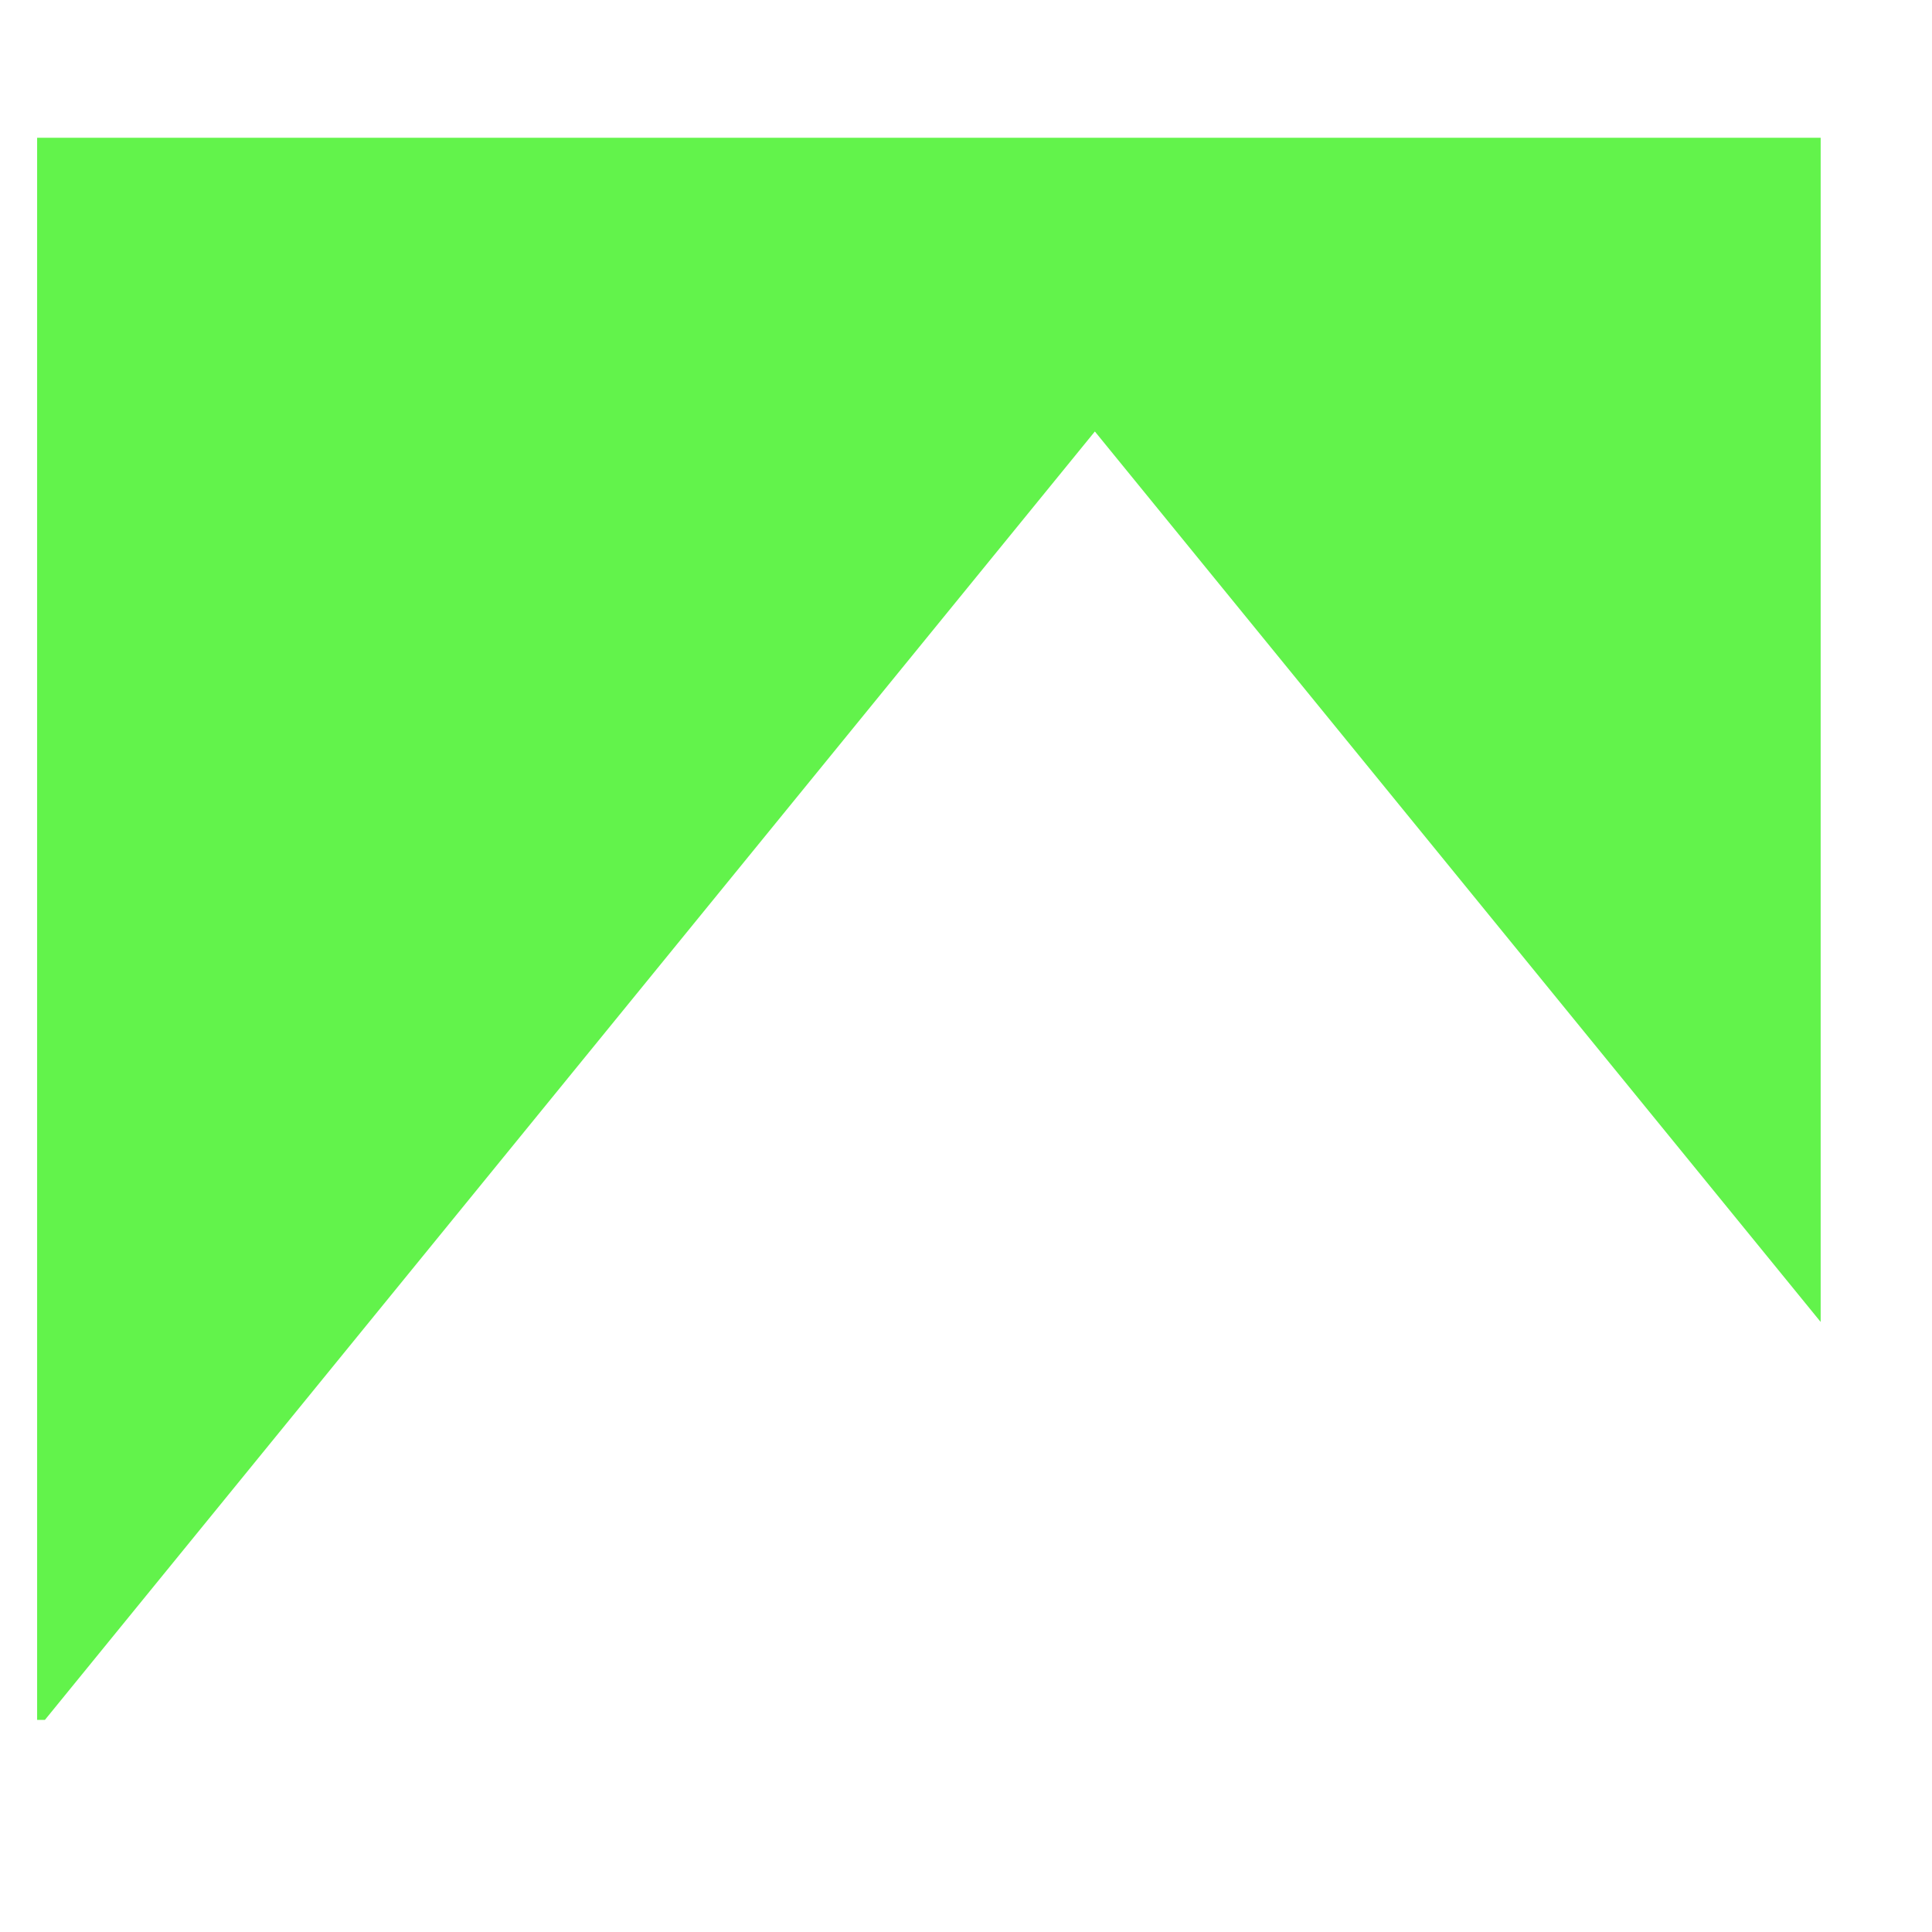
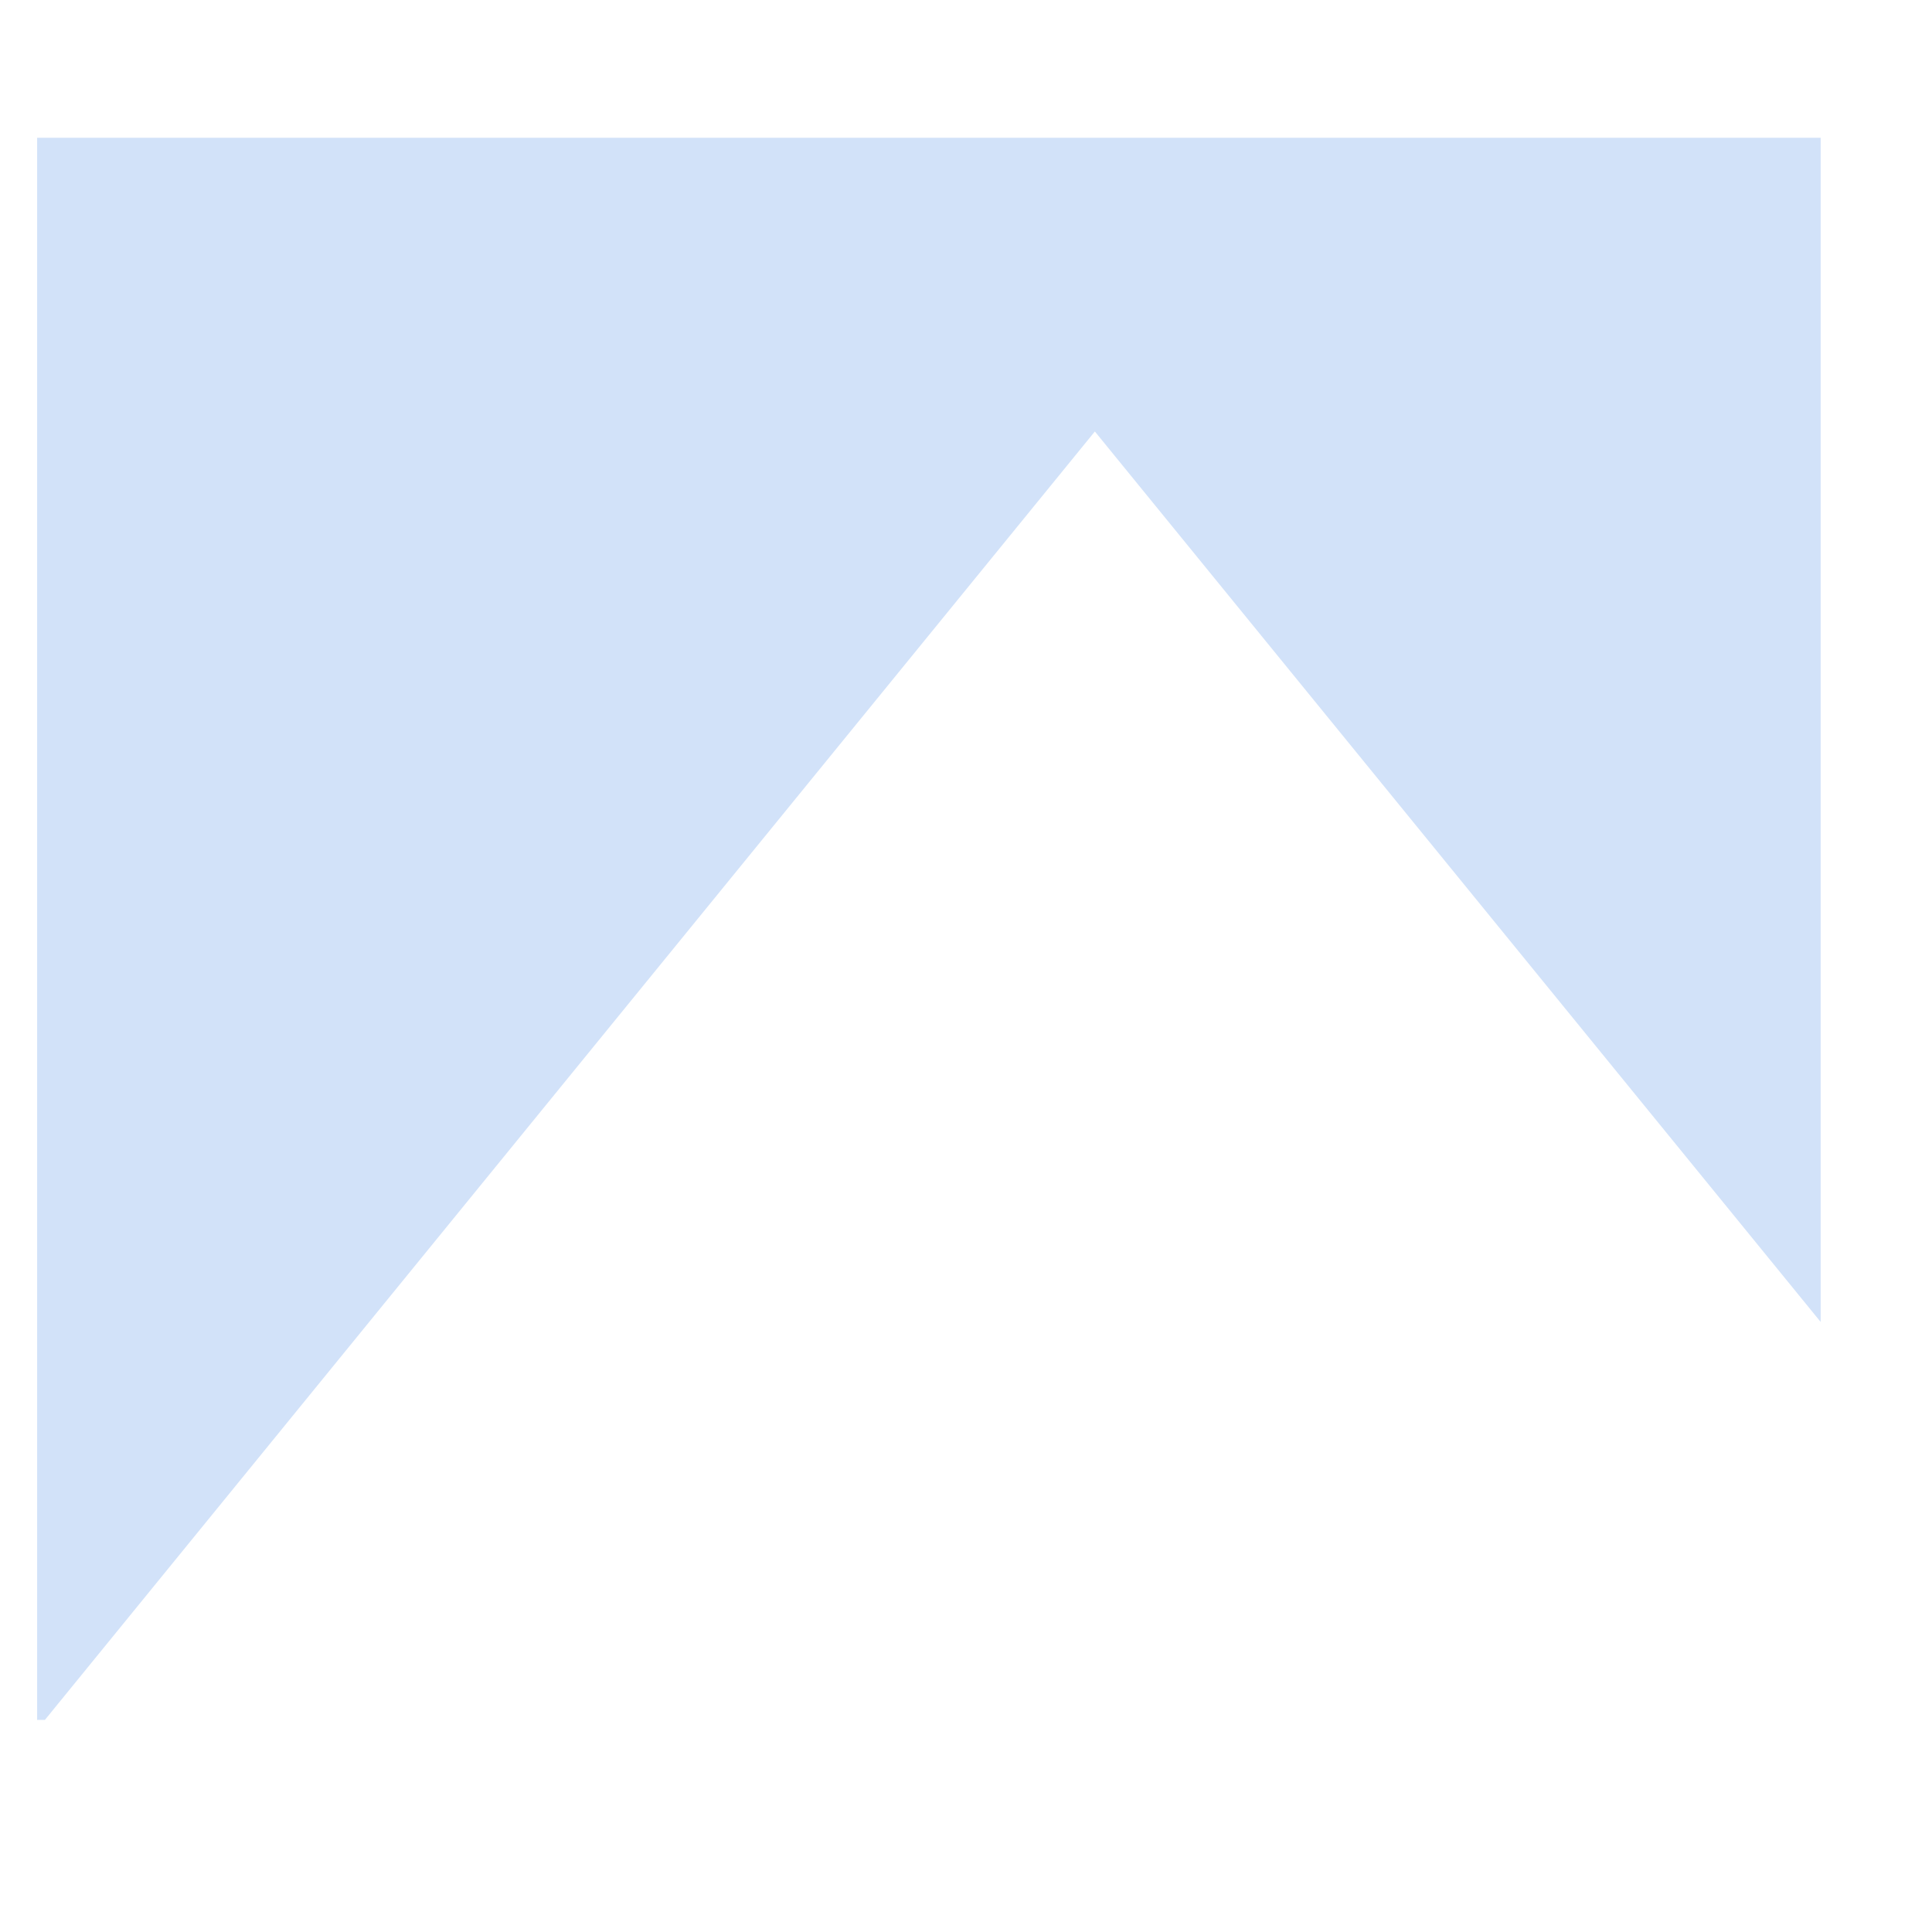
<svg xmlns="http://www.w3.org/2000/svg" xmlns:xlink="http://www.w3.org/1999/xlink" version="1.1" preserveAspectRatio="xMidYMid meet" viewBox="38.839 30.492 52.093 46.661" width="75" height="75">
  <defs>
    <path d="M68.36 39.41L40.05 74.15L39.84 74.15L39.84 31.49L87.93 31.49L87.93 63.42L68.36 39.41Z" id="e783o3eBuB" />
  </defs>
  <g>
    <g>
-       <use xlink:href="#e783o3eBuB" opacity="1" fill="#62f34b" fill-opacity="1" />
+       <use xlink:href="#e783o3eBuB" opacity="1" fill="#D2E2F9" fill-opacity="1" />
    </g>
  </g>
</svg>
